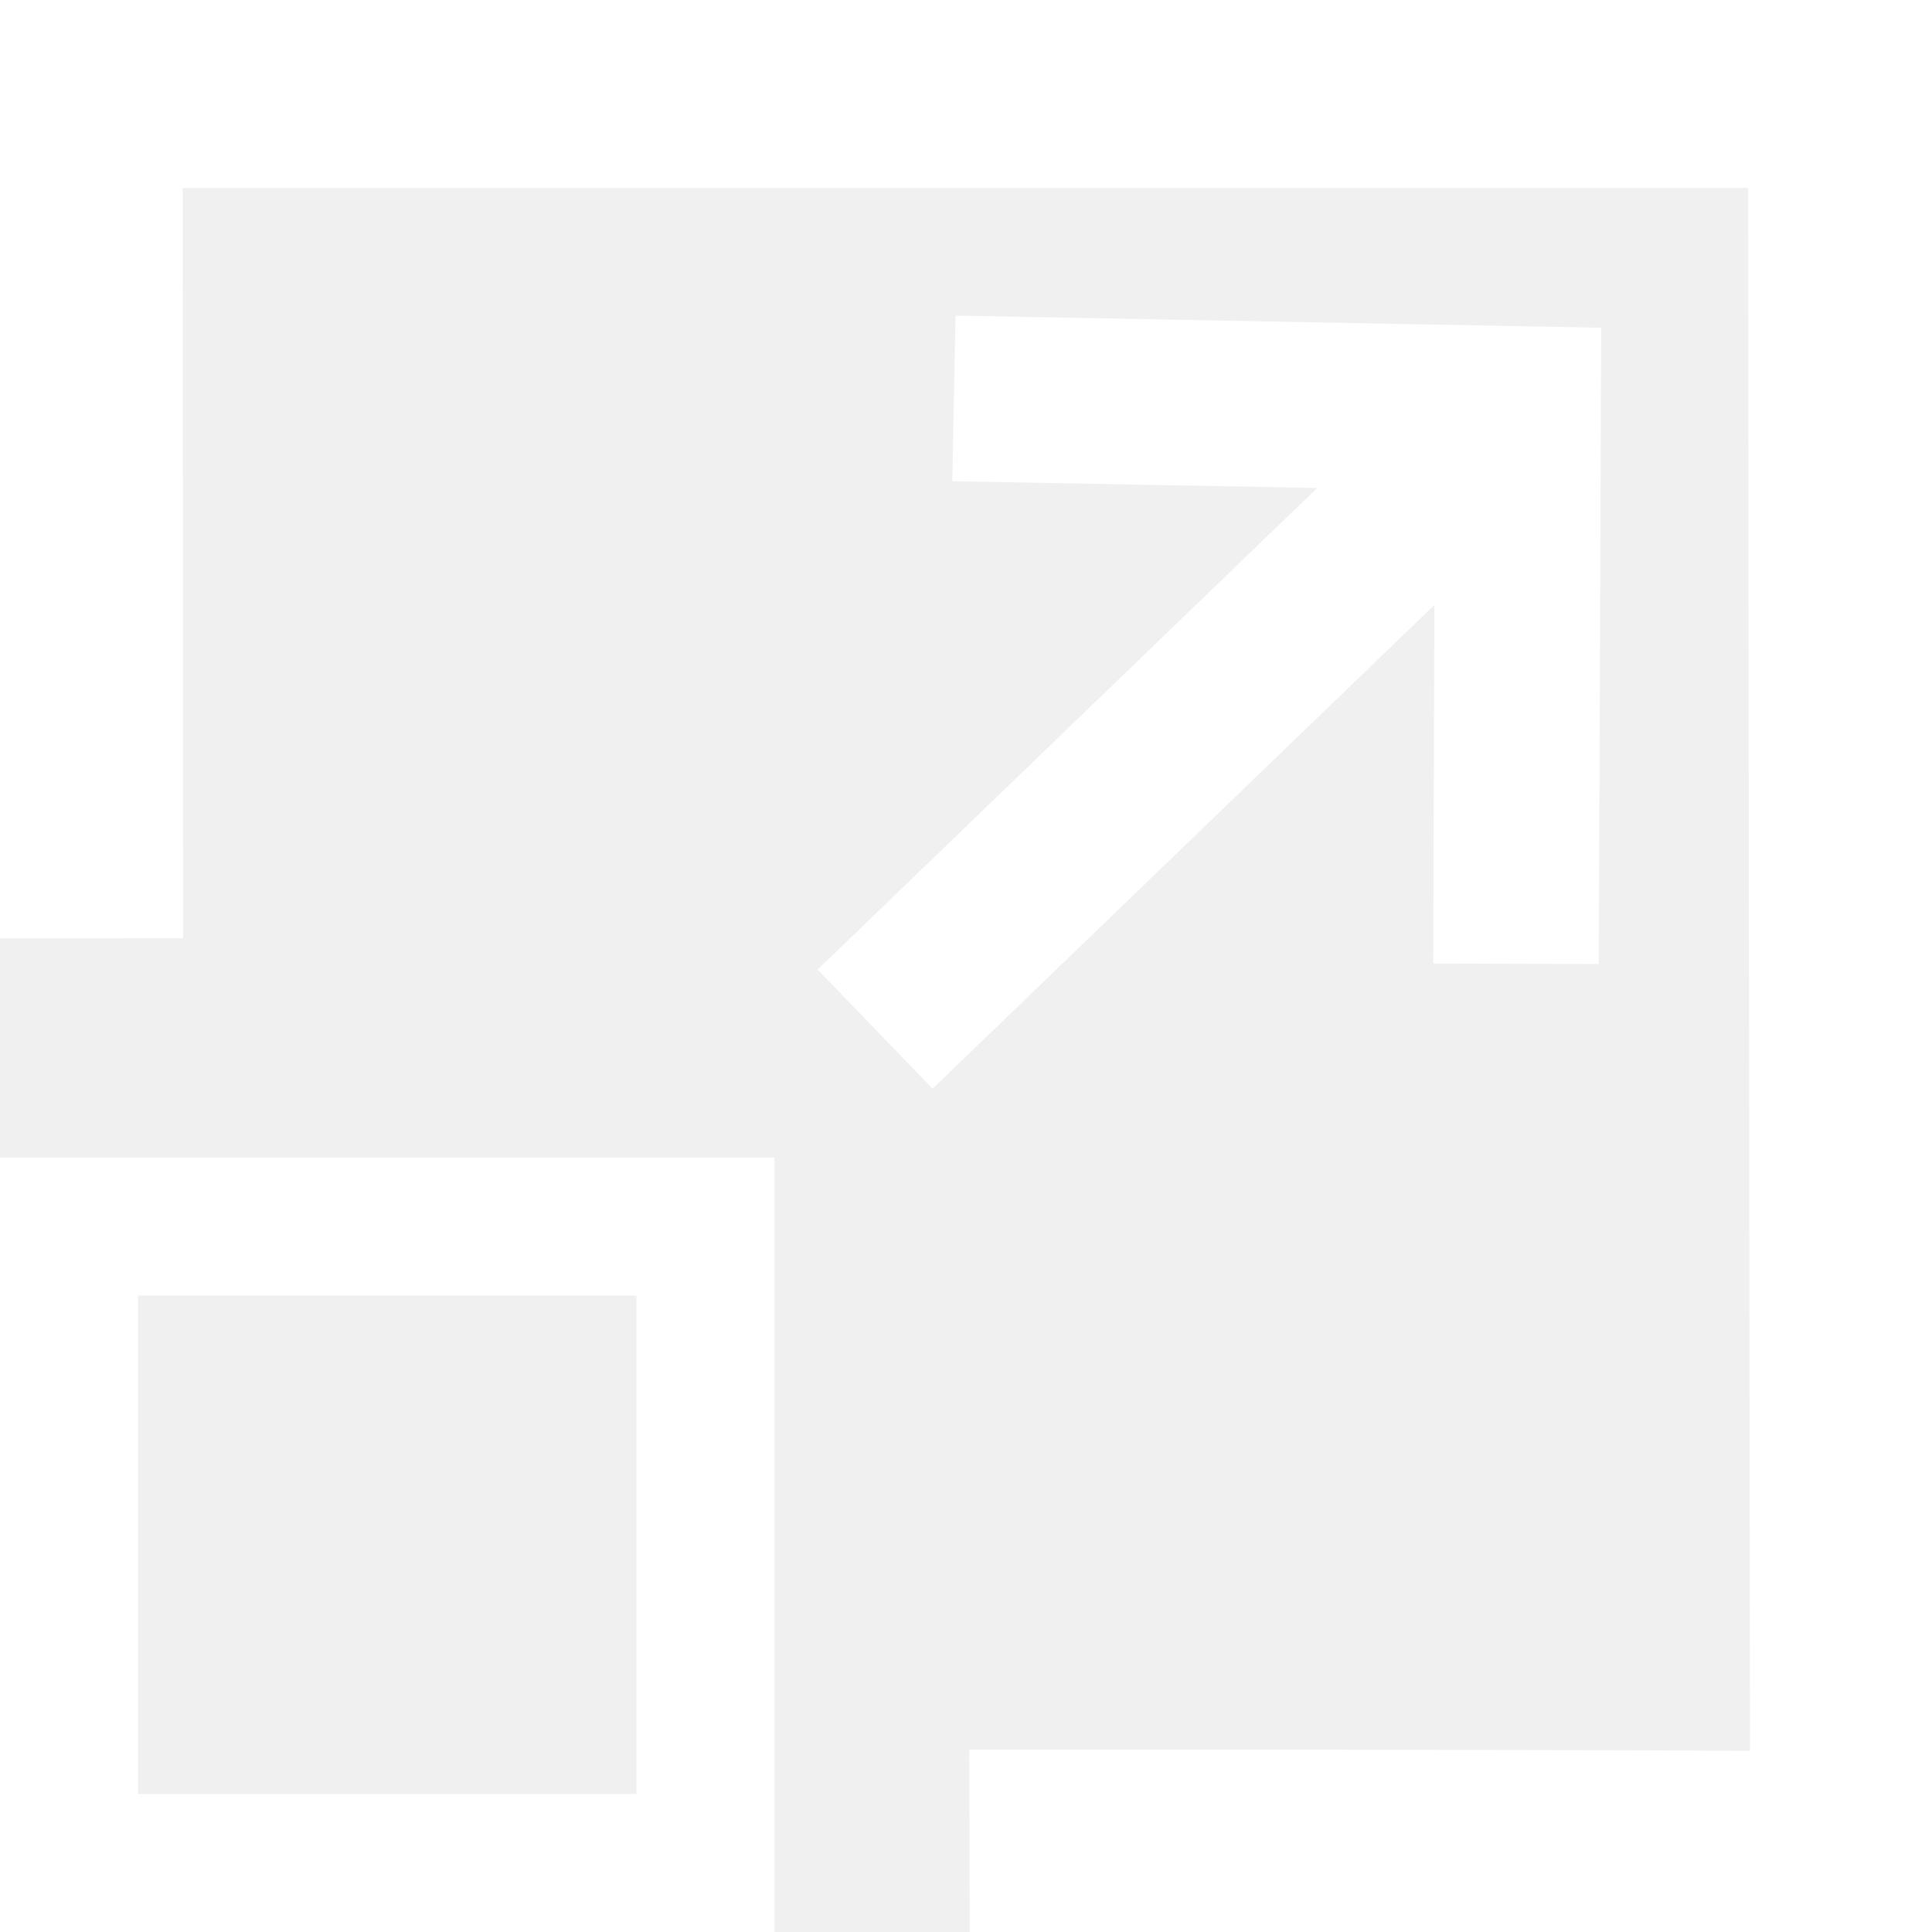
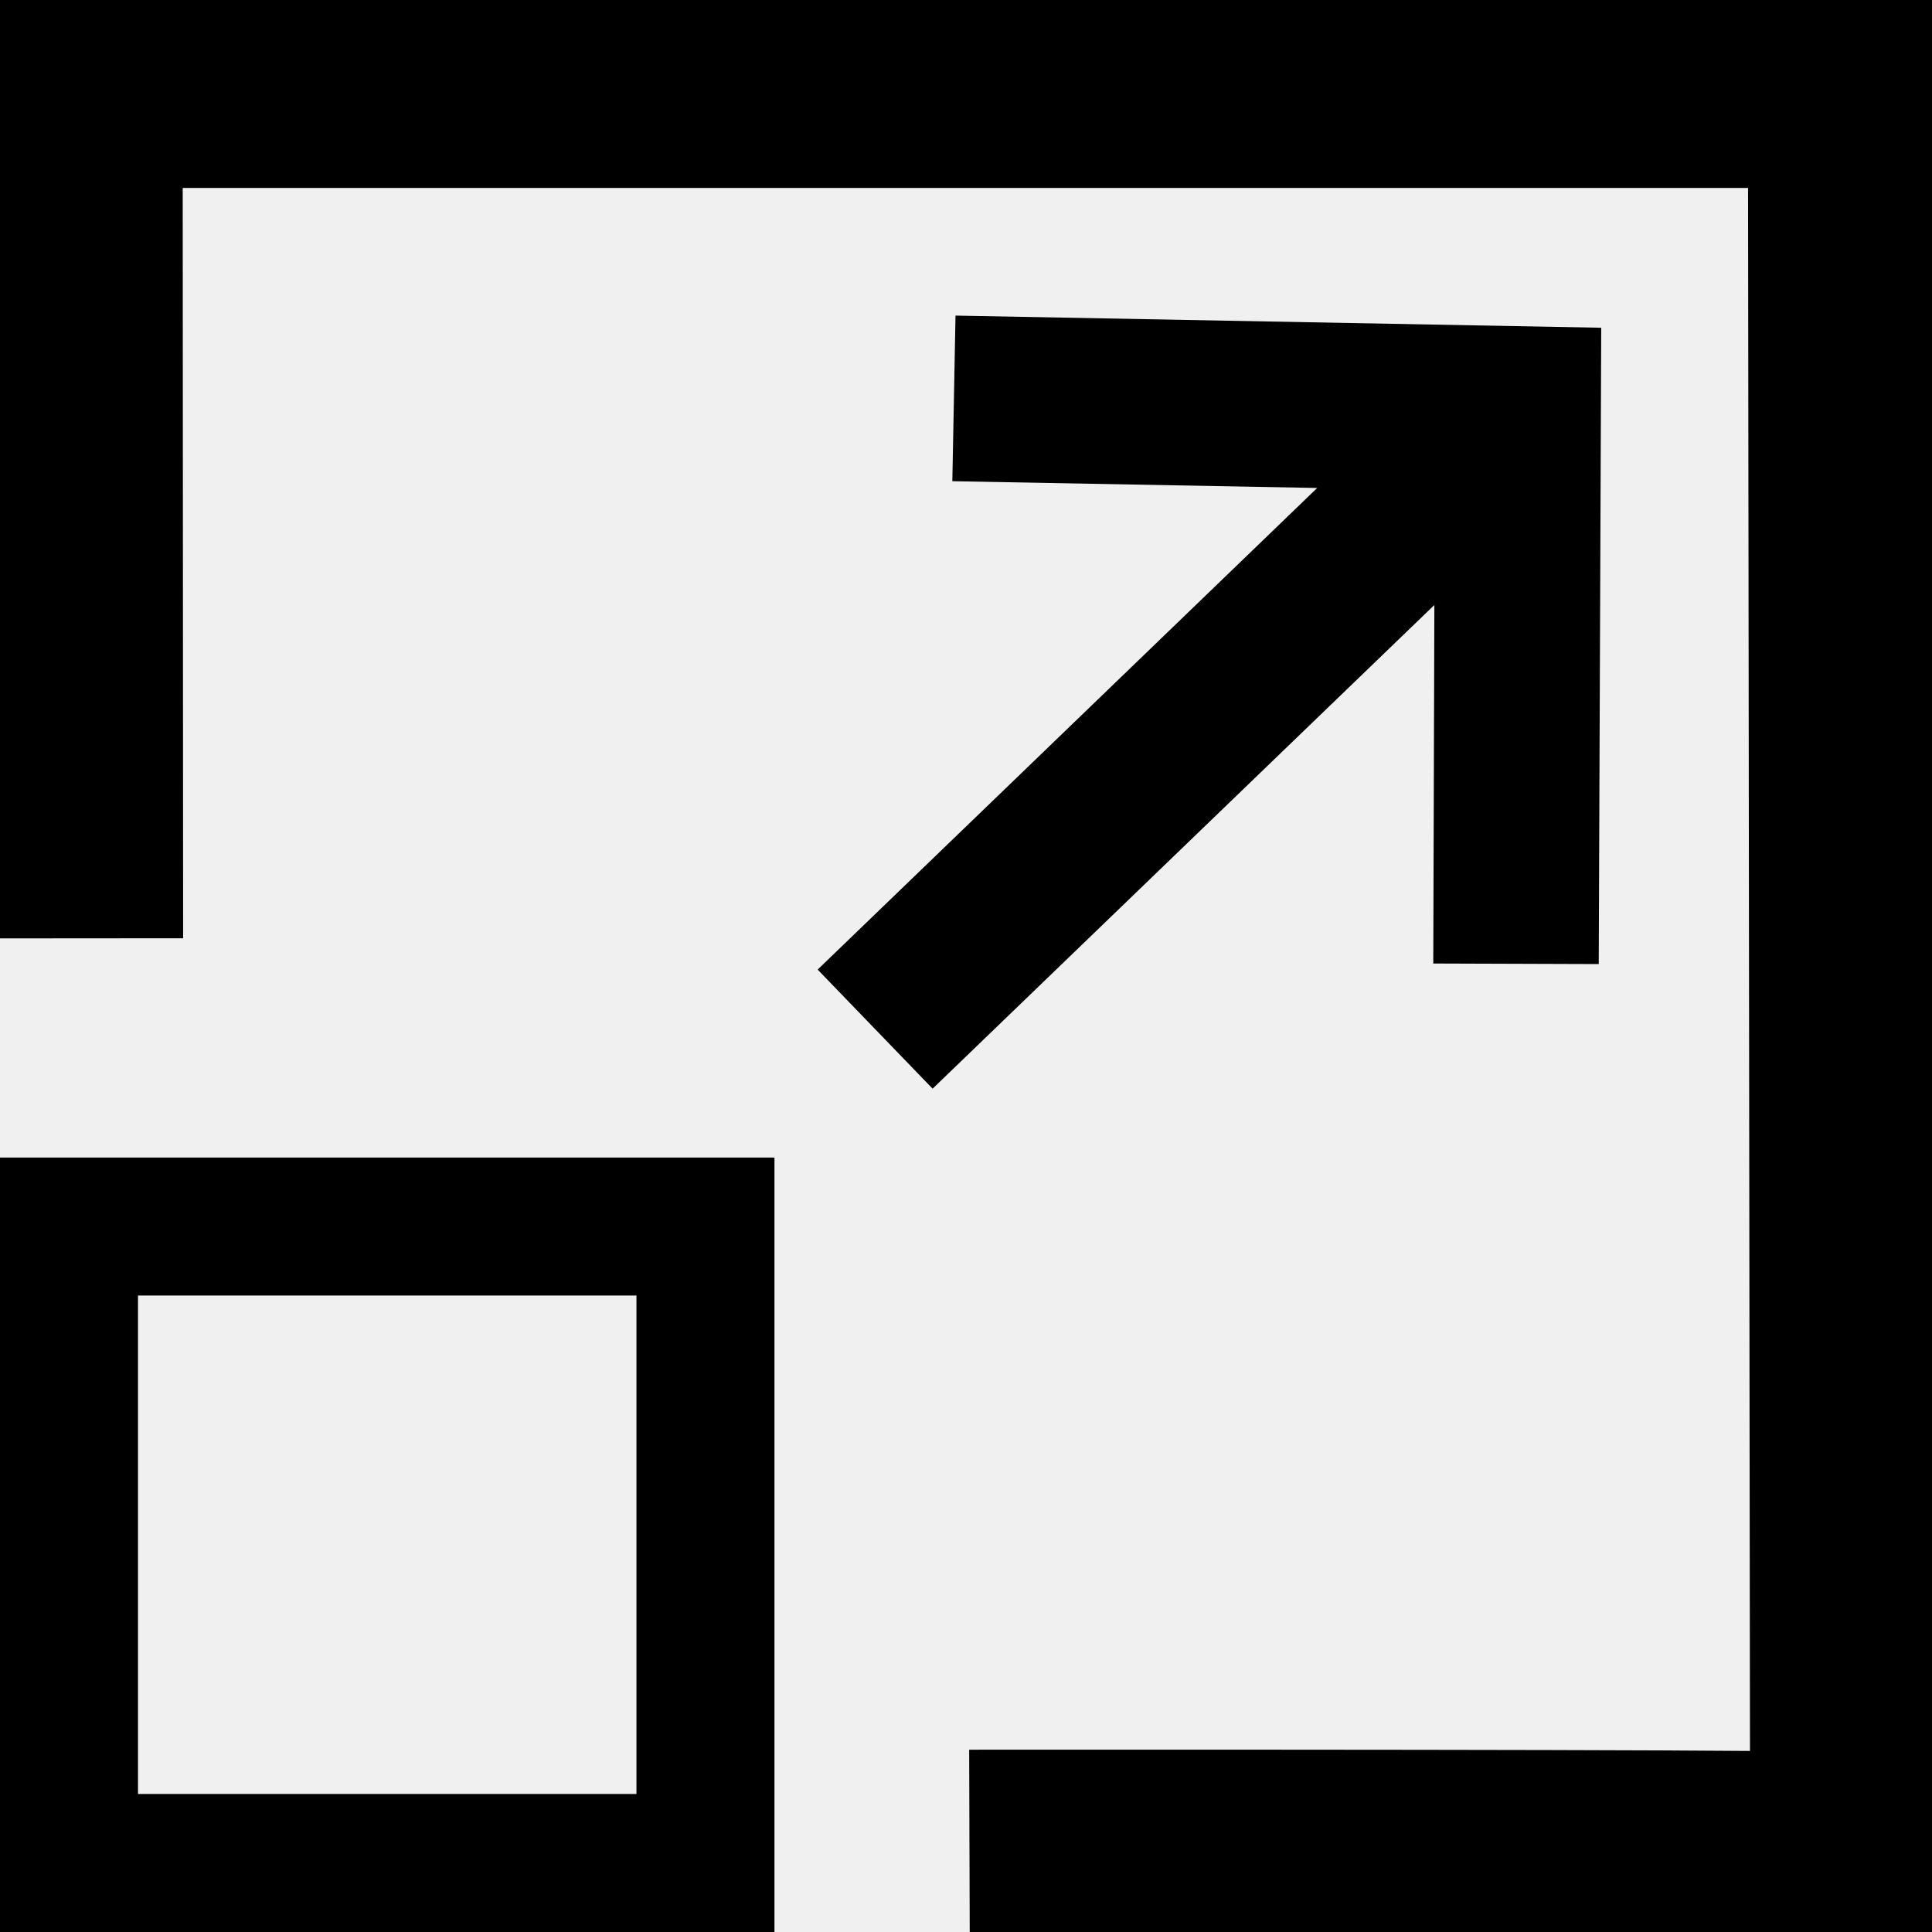
<svg xmlns="http://www.w3.org/2000/svg" version="1.1" id="expand" x="0px" y="0px" viewBox="0 0 14 14" style="enable-background:new 0 0 14 14;" xml:space="preserve">
-   <path fill="#fff" d="M14,0v14c-1.697,0.012-5.275,0.006-6.973,0.003l-0.004-1.324  c0,0,4.28-0.003,5.658,0.009L12.667,1.362c-3.747,0-7.516,0-11.343,0  c0,0.361,0.003,5.437,0.003,5.437L0,6.8V0H14z M10.386,6.982l1.199,0.004  L11.603,2.375L6.924,2.287L6.901,3.487l2.644,0.049L5.925,7.026l0.833,0.863  l3.636-3.505L10.386,6.982z M0,8.388h5.612V14H0V8.388z M1,13h3.612V9.388H1V13z" />
+   <path d="M14,0v14c-1.697,0.012-5.275,0.006-6.973,0.003l-0.004-1.324  c0,0,4.28-0.003,5.658,0.009L12.667,1.362c-3.747,0-7.516,0-11.343,0  c0,0.361,0.003,5.437,0.003,5.437L0,6.8V0H14z M10.386,6.982l1.199,0.004  L11.603,2.375L6.924,2.287L6.901,3.487l2.644,0.049L5.925,7.026l0.833,0.863  l3.636-3.505L10.386,6.982z M0,8.388h5.612V14H0V8.388z M1,13h3.612V9.388H1V13z" />
</svg>
